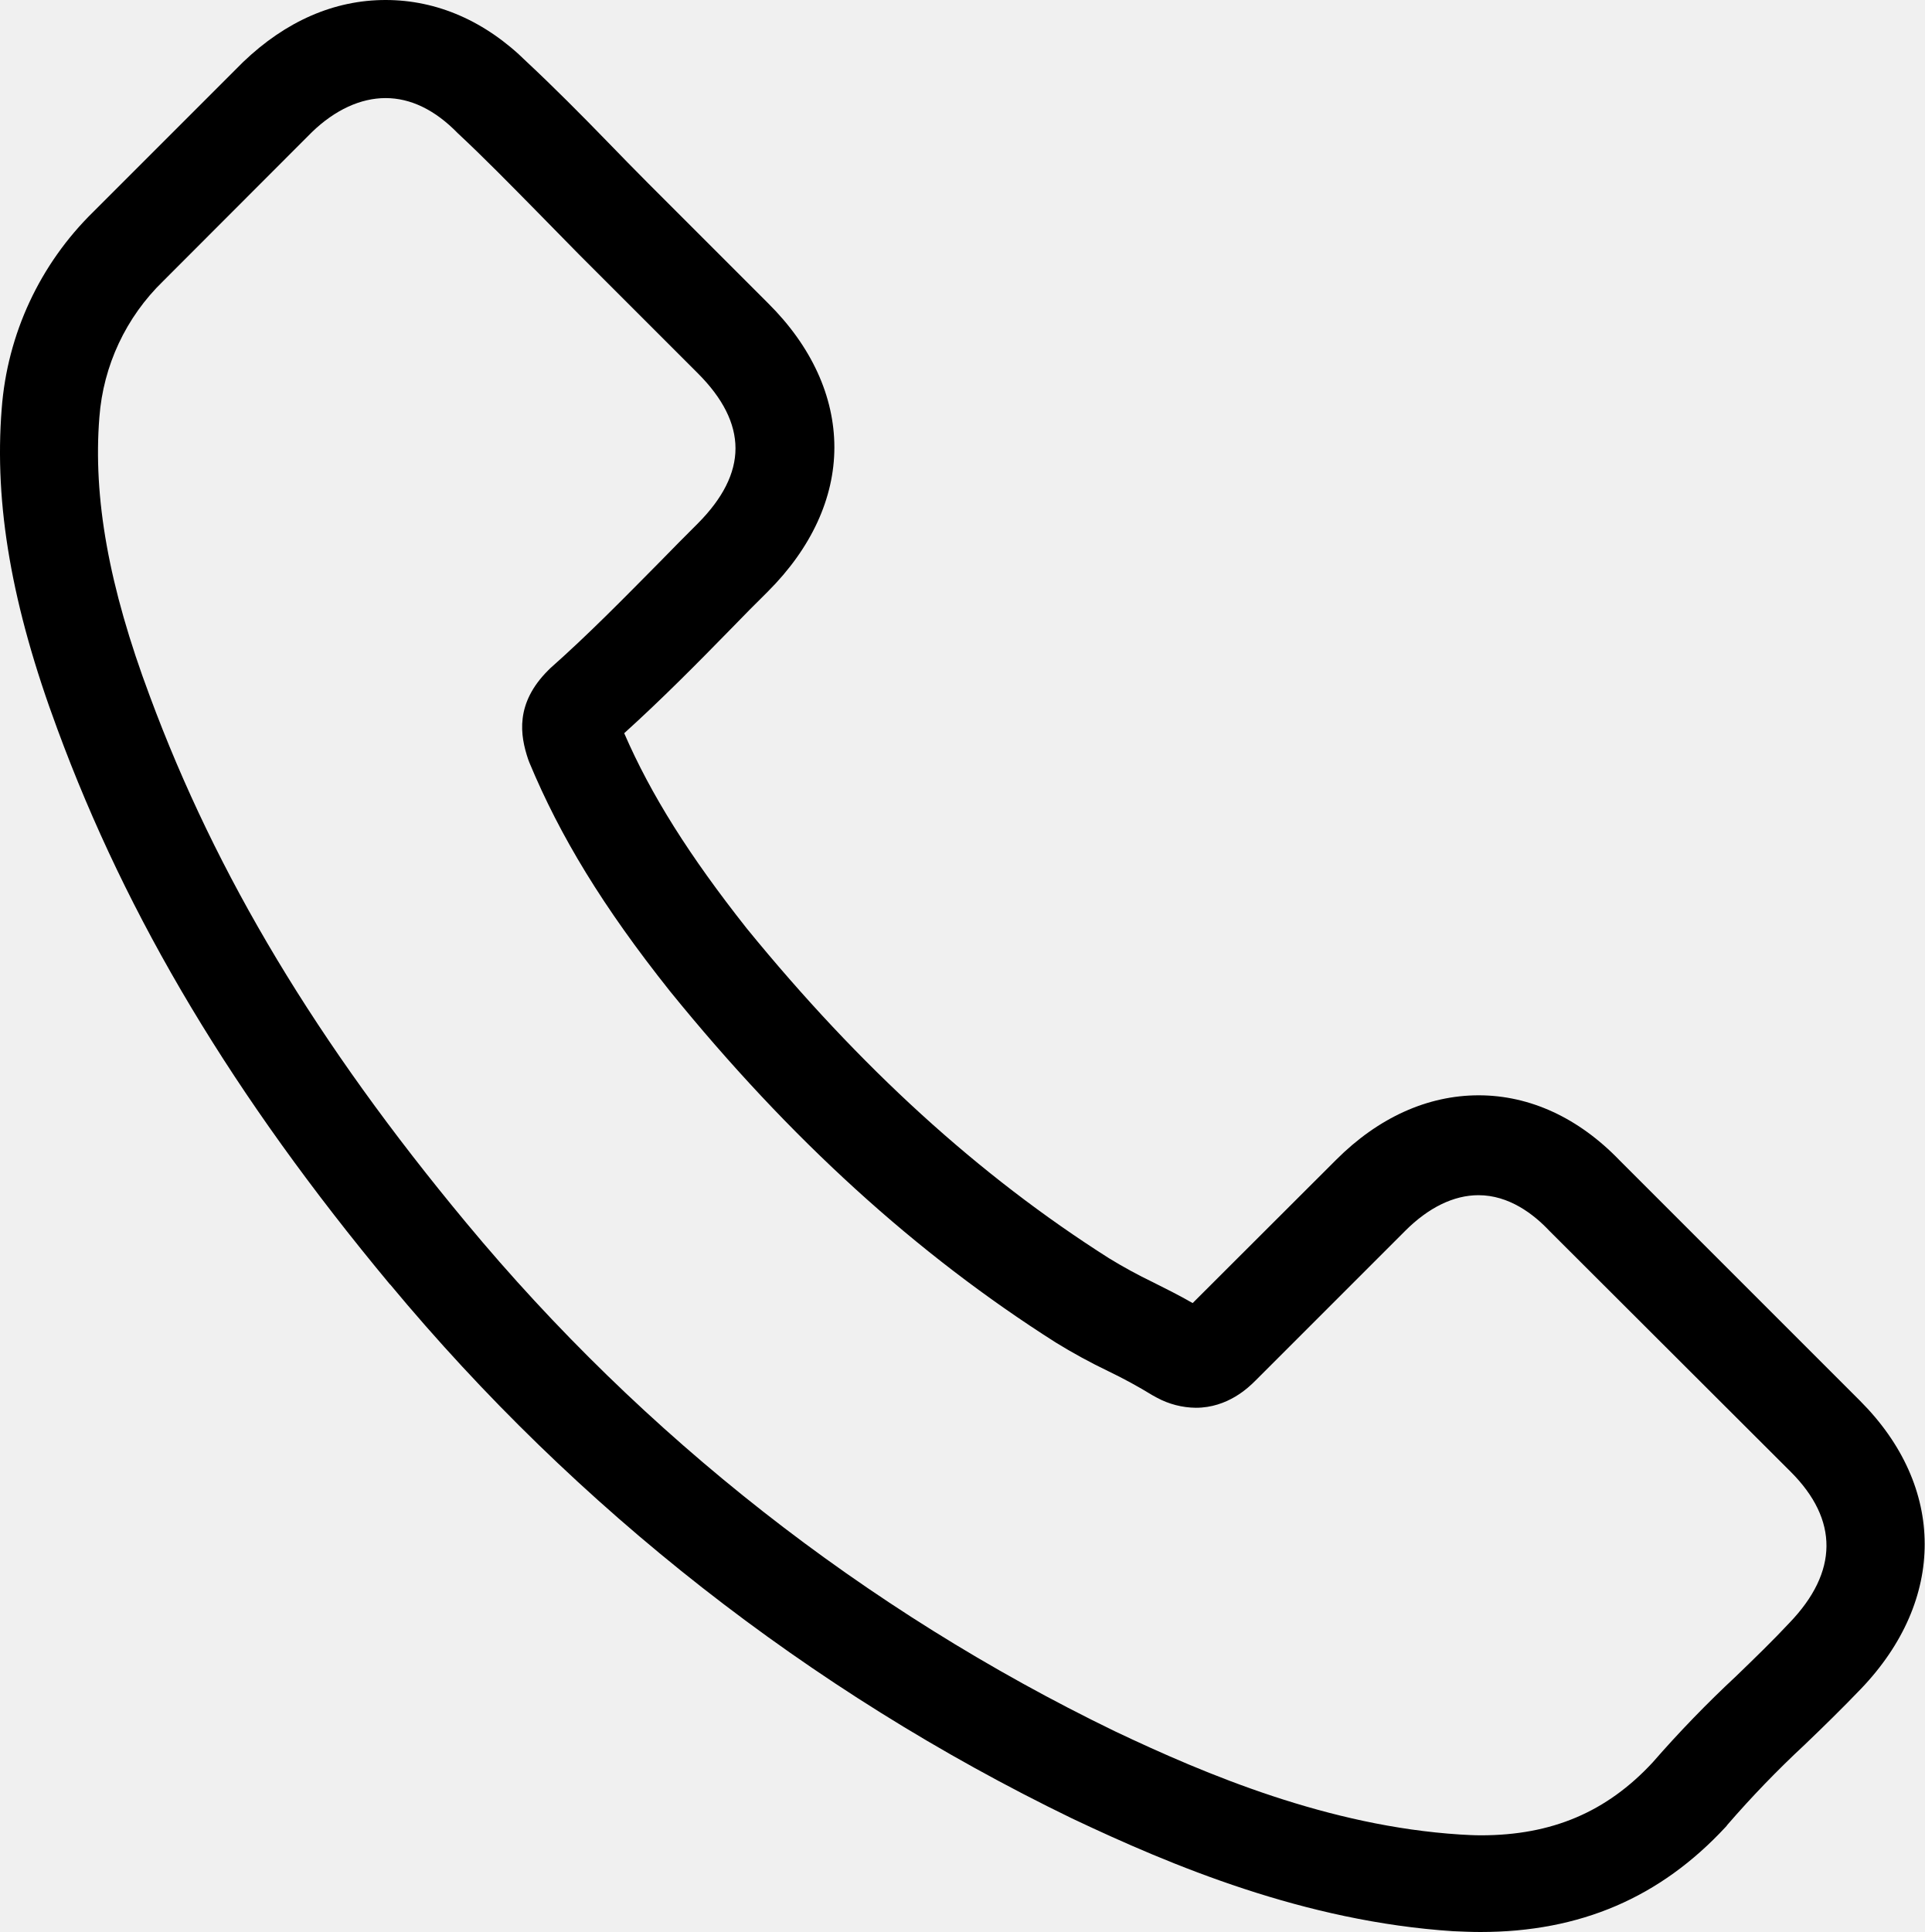
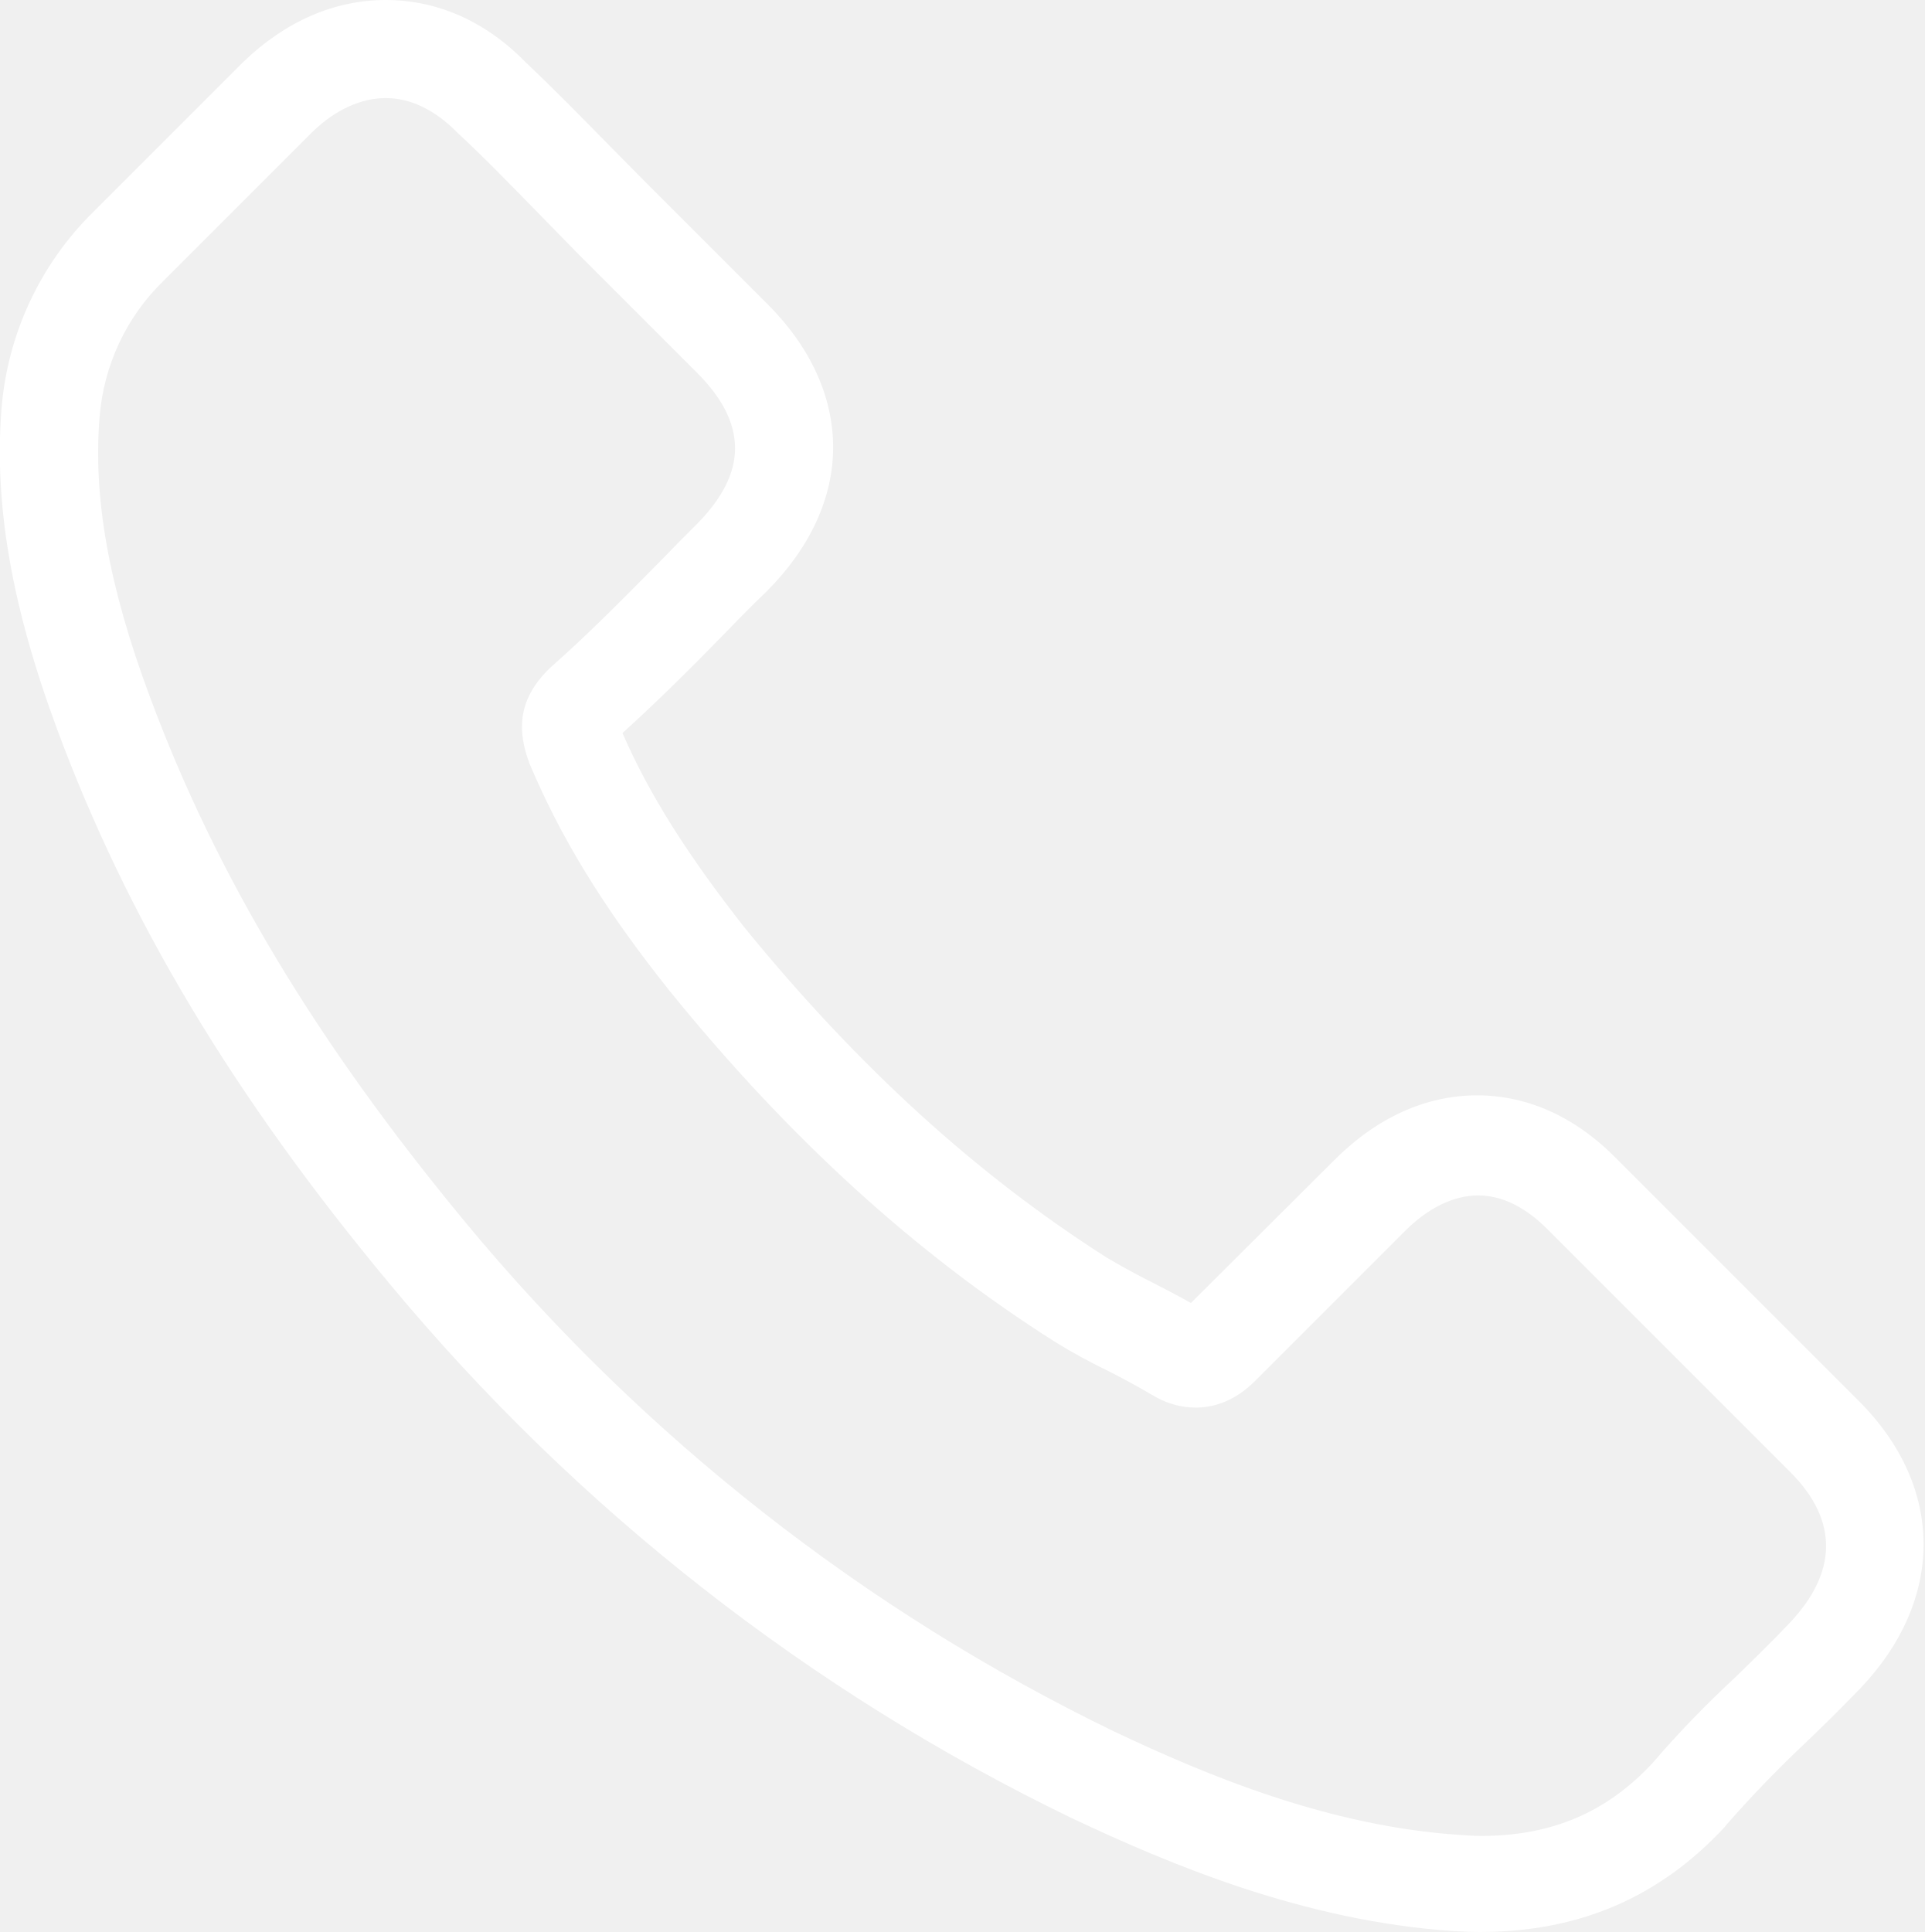
- <svg xmlns="http://www.w3.org/2000/svg" viewBox="0 0 384.62 386.08">
-   <defs>
-     <style>.cls-1{fill:none;}.cls-2{clip-path:url(#clip-path);}</style>
-     <clipPath id="clip-path" transform="translate(0 -0.8)">
-       <rect class="cls-1" width="384.96" height="387.84" />
-     </clipPath>
-   </defs>
-   <g id="Capa_2" data-name="Capa 2">
-     <g id="Capa_1-2" data-name="Capa 1">
-       <g class="cls-2">
-         <path d="M77.94,257.44A409.59,409.59,0,0,0,214.18,364.16c19.92,9.44,46.56,20.64,76.24,22.56,1.84.08,3.6.16,5.44.16,19.92,0,35.92-6.88,49-21a1.75,1.75,0,0,0,.32-.4,206.13,206.13,0,0,1,15.44-16c3.76-3.6,7.6-7.36,11.28-11.2,17-17.76,17-40.32-.16-57.52l-48.08-48.08c-8.16-8.48-17.92-13-28.16-13s-20.08,4.48-28.48,12.88L238.34,261.2c-2.64-1.52-5.36-2.88-7.92-4.16a98.93,98.93,0,0,1-8.8-4.8c-26.08-16.56-49.76-38.16-72.4-65.92-11.44-14.48-19.12-26.64-24.48-39,7.52-6.8,14.56-13.92,21.36-20.88,2.4-2.48,4.88-5,7.36-7.44,8.64-8.64,13.28-18.64,13.28-28.8S162.18,70,153.46,61.36L129.62,37.52c-2.8-2.8-5.44-5.52-8.16-8.32-5.28-5.44-10.8-11-16.24-16.08C97,5,87.3.8,77.06.8S57.14,5,48.58,13.2L18.66,43.12A61.48,61.48,0,0,0,.34,82.48c-1.52,19.12,2,39.44,11.12,64,14,38,35.12,73.28,66.48,111ZM19.86,84.16A42.32,42.32,0,0,1,32.58,57L62.34,27.2c4.64-4.48,9.76-6.8,14.72-6.8s9.84,2.32,14.4,7c5.36,5,10.4,10.16,15.84,15.68,2.72,2.8,5.52,5.6,8.32,8.48l23.84,23.84c5,5,7.52,10,7.52,15s-2.56,10-7.52,15c-2.48,2.48-5,5-7.44,7.52-7.44,7.52-14.4,14.64-22.08,21.44l-.4.4c-6.64,6.64-5.6,13-4,17.76.08.24.16.4.24.64,6.16,14.8,14.72,28.88,28.08,45.68,24,29.6,49.28,52.56,77.12,70.24a114.51,114.51,0,0,0,10.56,5.76,98.93,98.93,0,0,1,8.8,4.8c.32.16.56.32.88.48a16.72,16.72,0,0,0,7.76,2c6.4,0,10.56-4.08,11.92-5.44l29.92-29.92c4.64-4.64,9.68-7.12,14.64-7.12,6.08,0,11,3.76,14.16,7.12l48.24,48.16c9.6,9.6,9.52,20-.24,30.16-3.36,3.6-6.88,7-10.64,10.64A230.39,230.39,0,0,0,330.26,353c-9.2,9.92-20.16,14.56-34.32,14.56-1.36,0-2.8-.08-4.16-.16-26.24-1.68-50.64-11.92-69-20.64A389.11,389.11,0,0,1,93.14,245.12c-29.84-35.92-49.92-69.36-63.2-105.2-8.24-22-11.36-39.68-10.08-55.76Z" transform="translate(0 -0.8)" />
+ <svg xmlns="http://www.w3.org/2000/svg" xmlns:xlink="http://www.w3.org/1999/xlink" version="1.1" id="Capa_1" x="0px" y="0px" viewBox="0 0 384.6 386.1" style="enable-background:new 0 0 384.6 386.1;" xml:space="preserve">
+   <style type="text/css">
+ 	.st0{clip-path:url(#SVGID_2_);}
+ 	.st1{fill:#FFFFFF;}
+ </style>
+   <g id="Capa_2_1_">
+     <g id="Capa_1-2">
+       <g>
+         <defs>
+           <rect id="SVGID_1_" y="-0.8" width="385" height="387.8" />
+         </defs>
+         <clipPath id="SVGID_2_">
+           <use xlink:href="#SVGID_1_" style="overflow:visible;" />
+         </clipPath>
+         <g class="st0">
+           <path class="st1" d="M77.9,256.6c37.3,44.9,83.7,81.3,136.2,106.7c19.9,9.4,46.6,20.6,76.2,22.6c1.8,0.1,3.6,0.2,5.4,0.2      c19.9,0,35.9-6.9,49-21c0.1-0.1,0.2-0.3,0.3-0.4c4.9-5.6,10-10.9,15.4-16c3.8-3.6,7.6-7.4,11.3-11.2c17-17.8,17-40.3-0.2-57.5      l-48.1-48.1c-8.2-8.5-17.9-13-28.2-13s-20.1,4.5-28.5,12.9l-28.7,28.6c-2.6-1.5-5.4-2.9-7.9-4.2c-3-1.5-5.9-3.1-8.8-4.8      c-26.1-16.6-49.8-38.2-72.4-65.9c-11.4-14.5-19.1-26.6-24.5-39c7.5-6.8,14.6-13.9,21.4-20.9c2.4-2.5,4.9-5,7.4-7.4      c8.6-8.6,13.3-18.6,13.3-28.8s-4.6-20.2-13.3-28.8l-23.8-23.8c-2.8-2.8-5.4-5.5-8.2-8.3c-5.3-5.4-10.8-11-16.2-16.1      C97,4.2,87.3,0,77.1,0S57.1,4.2,48.6,12.4L18.7,42.3C8,52.8,1.5,66.8,0.3,81.7c-1.5,19.1,2,39.4,11.1,64      C25.5,183.7,46.6,219,77.9,256.6L77.9,256.6z M19.9,83.4c0.8-10.3,5.3-20,12.7-27.2l29.8-29.8c4.6-4.5,9.8-6.8,14.7-6.8      s9.8,2.3,14.4,7c5.4,5,10.4,10.2,15.8,15.7c2.7,2.8,5.5,5.6,8.3,8.5l23.8,23.8c5,5,7.5,10,7.5,15s-2.6,10-7.5,15      c-2.5,2.5-5,5-7.4,7.5c-7.4,7.5-14.4,14.6-22.1,21.4l-0.4,0.4c-6.6,6.6-5.6,13-4,17.8c0.1,0.2,0.2,0.4,0.2,0.6      c6.2,14.8,14.7,28.9,28.1,45.7c24,29.6,49.3,52.6,77.1,70.2c3.4,2.1,6.9,4,10.6,5.8c3,1.5,5.9,3.1,8.8,4.8      c0.3,0.2,0.6,0.3,0.9,0.5c2.4,1.3,5,2,7.8,2c6.4,0,10.6-4.1,11.9-5.4l29.9-29.9c4.6-4.6,9.7-7.1,14.6-7.1c6.1,0,11,3.8,14.2,7.1      l48.2,48.2c9.6,9.6,9.5,20-0.2,30.2c-3.4,3.6-6.9,7-10.6,10.6c-5.9,5.5-11.5,11.2-16.7,17.3c-9.2,9.9-20.2,14.6-34.3,14.6      c-1.4,0-2.8-0.1-4.2-0.2c-26.2-1.7-50.6-11.9-69-20.6c-50-24.2-94.2-58.9-129.6-101.6C63.3,208.4,43.2,175,29.9,139.1      C21.7,117.1,18.6,99.4,19.9,83.4z" />
+         </g>
      </g>
    </g>
  </g>
</svg>
